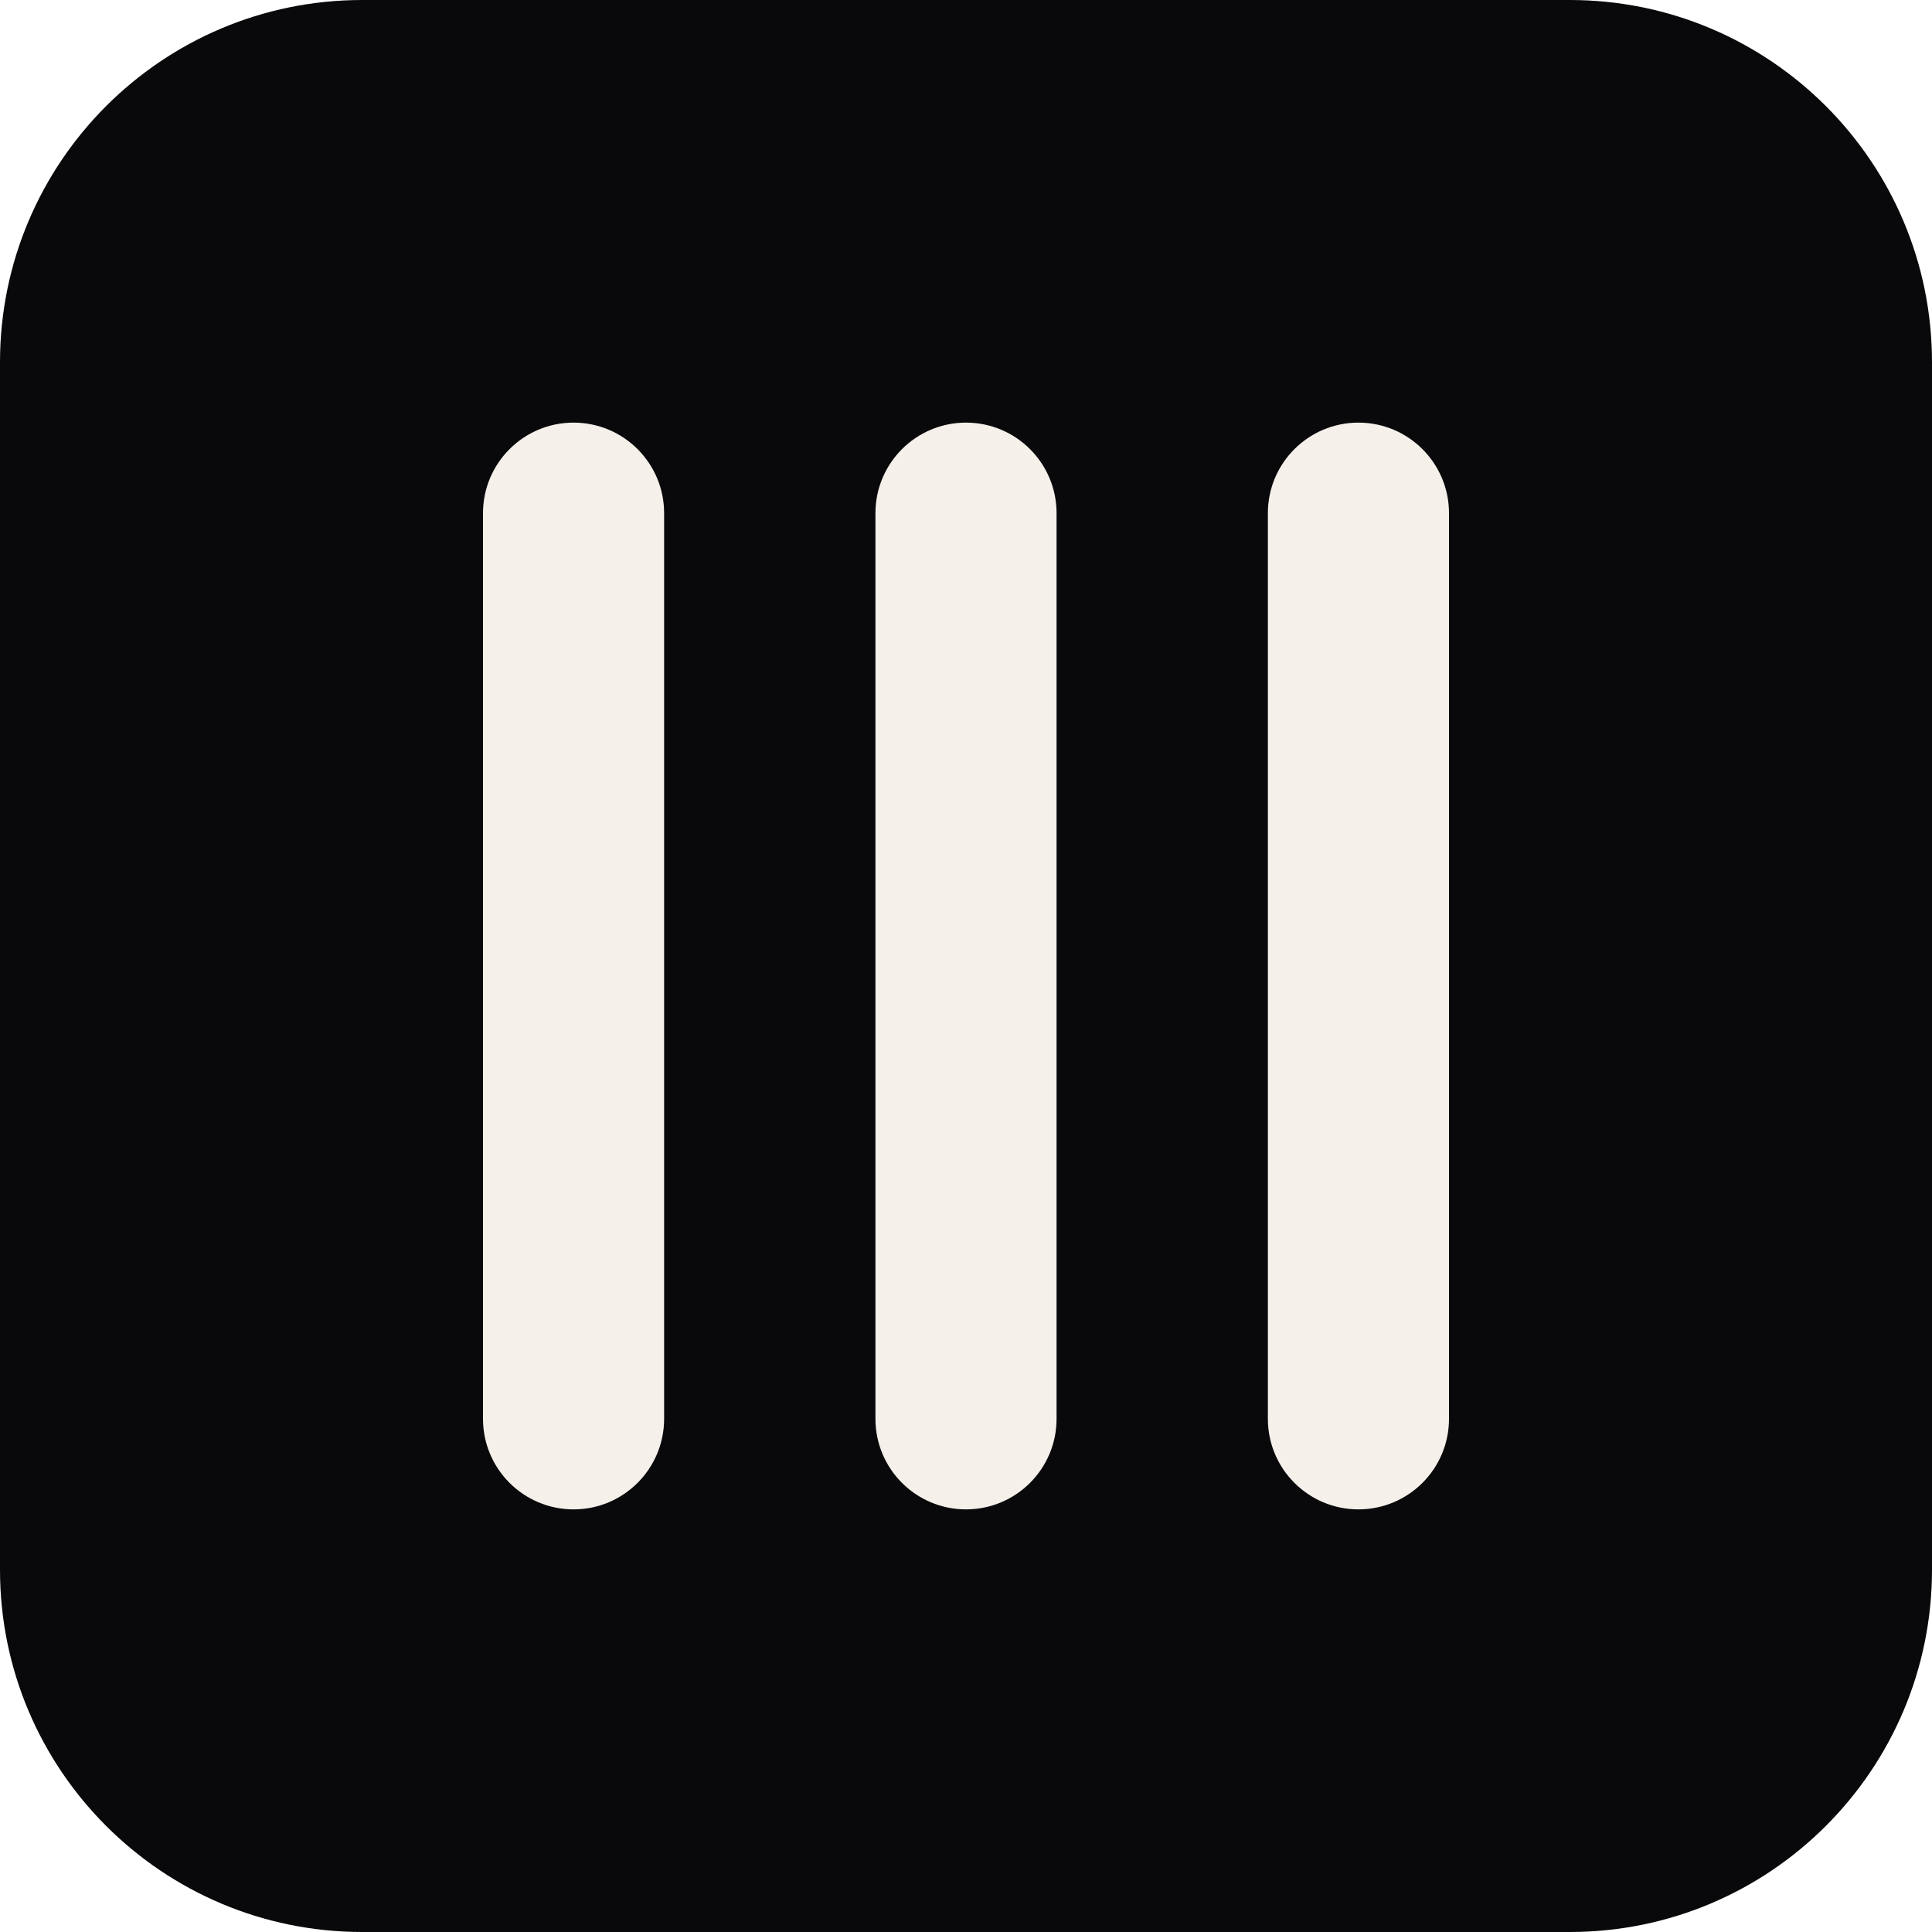
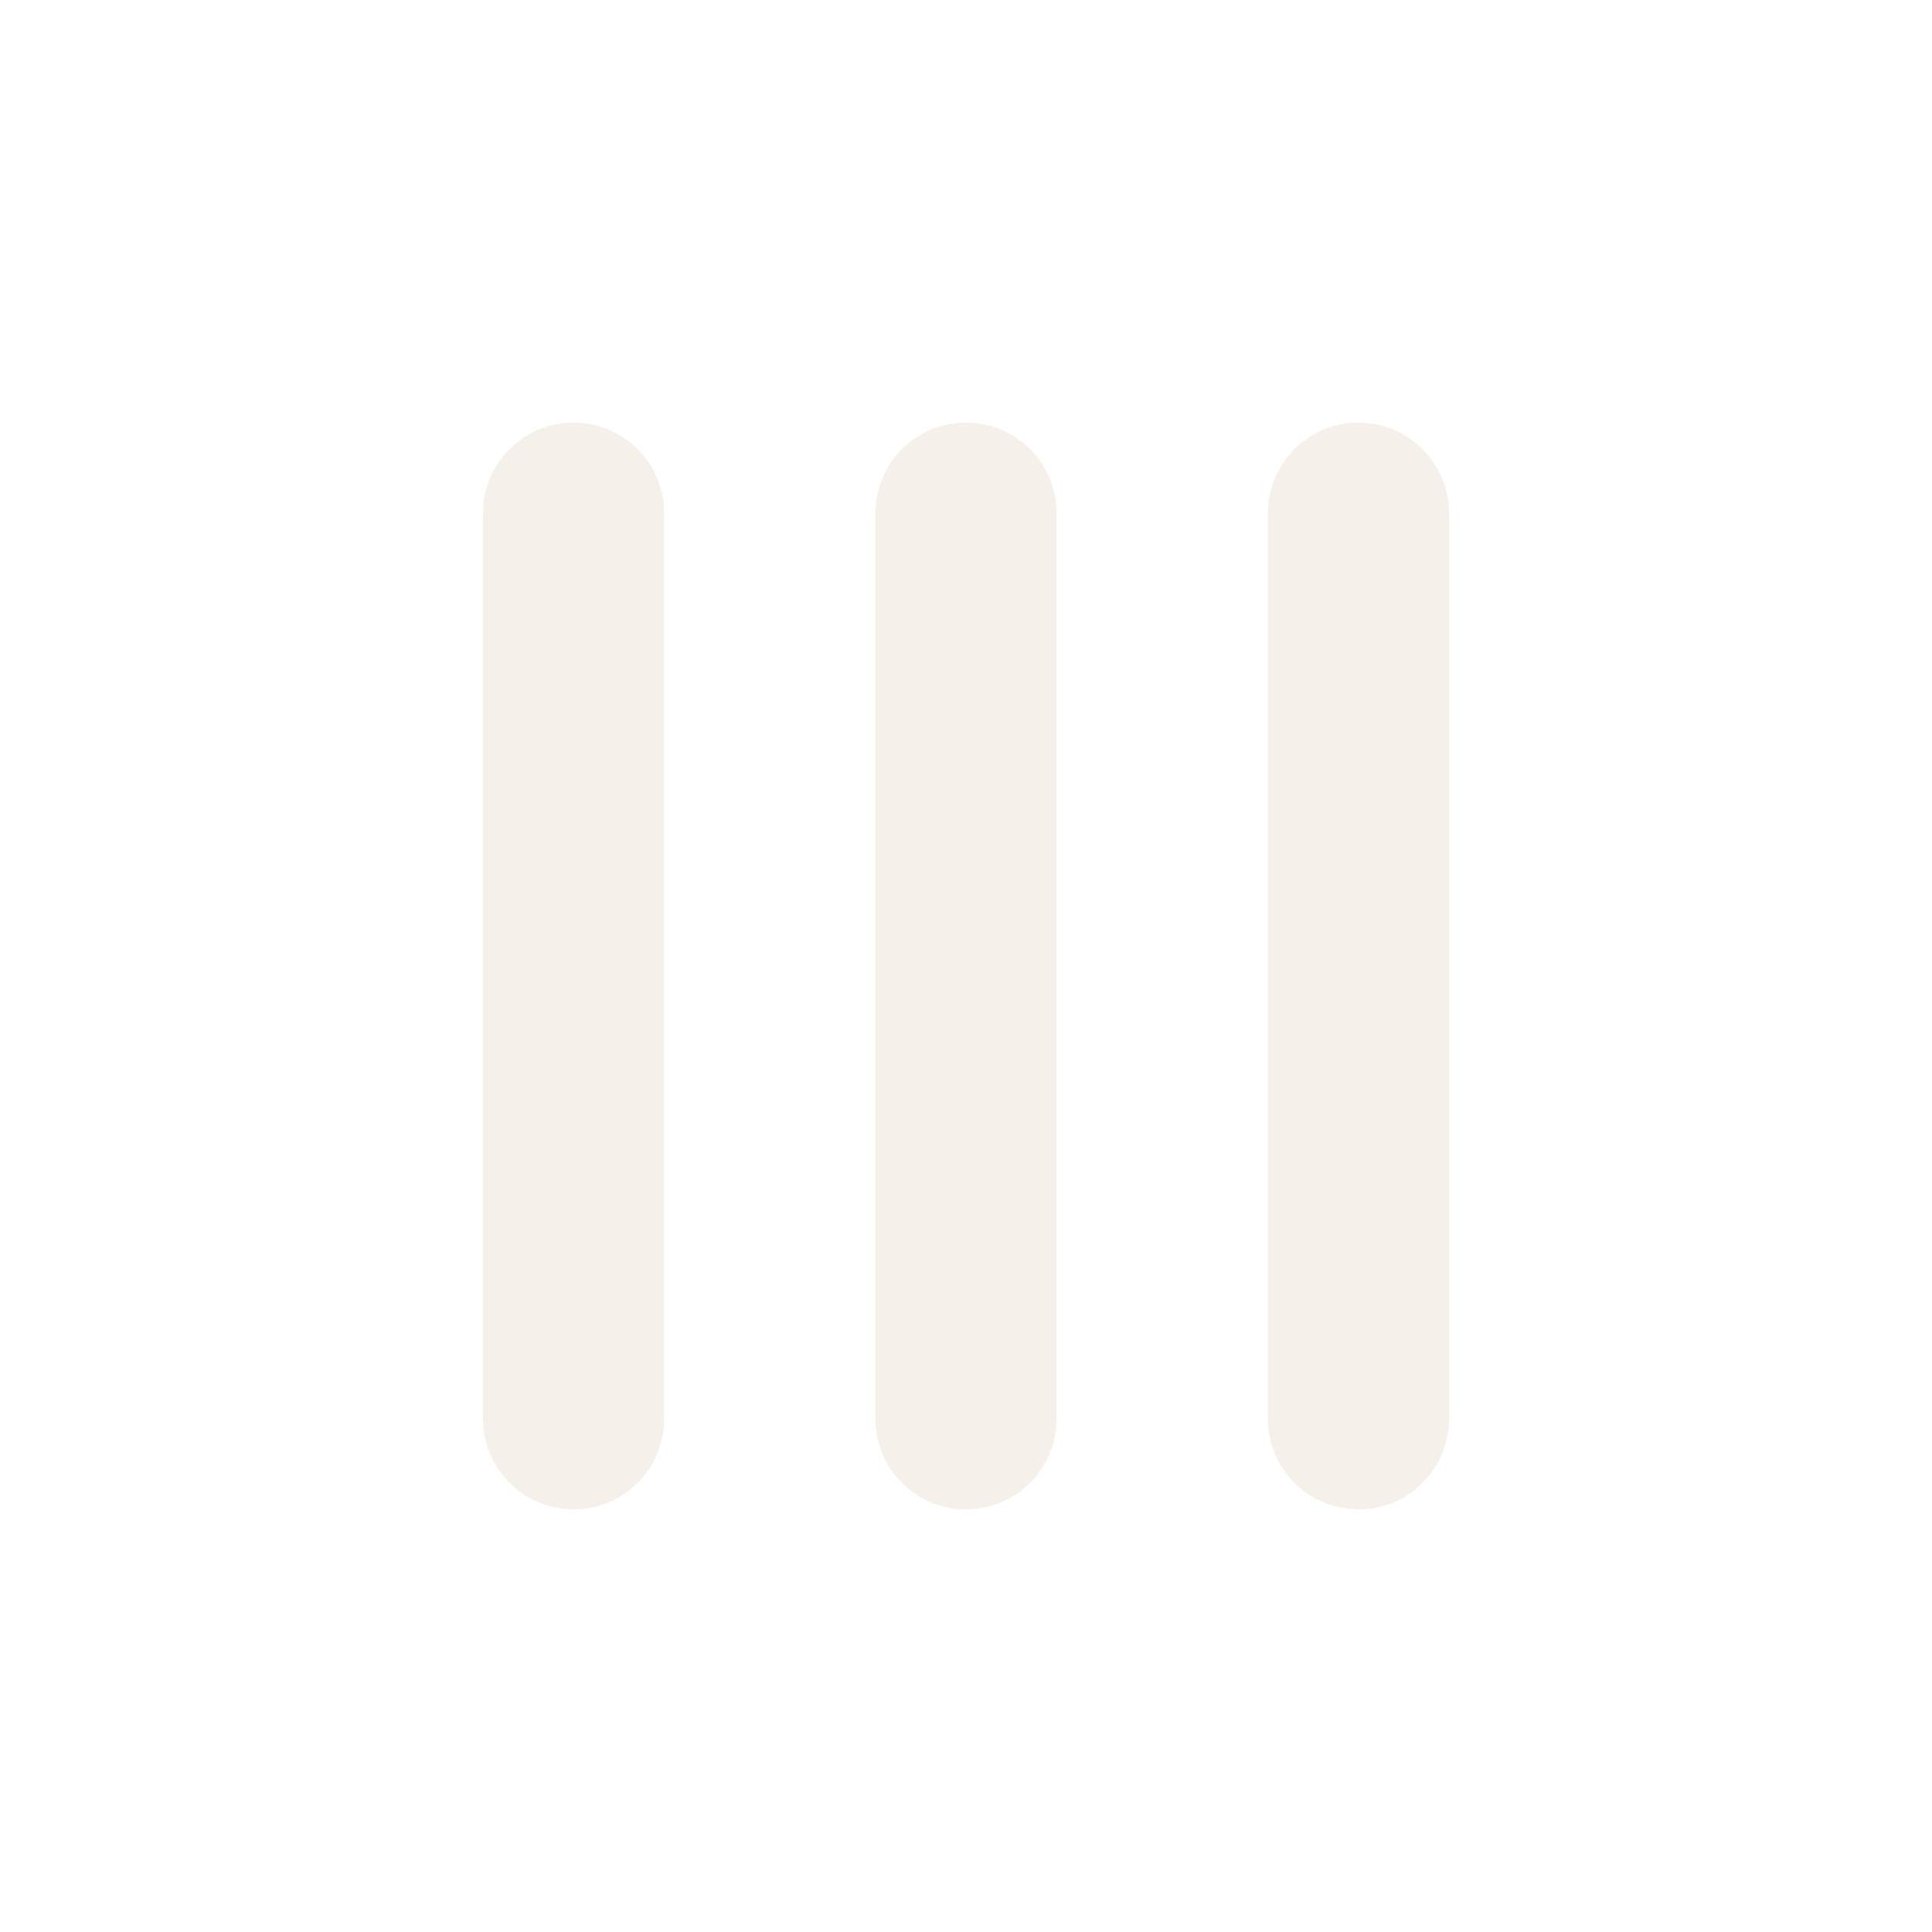
<svg xmlns="http://www.w3.org/2000/svg" viewBox="0 0 32 32" fill="none">
-   <rect width="32" height="32" rx="6" fill="#09090b" />
  <rect x="8" y="7" width="3" height="18" rx="1.5" fill="#f5f0ea" />
  <rect x="14.5" y="7" width="3" height="18" rx="1.5" fill="#f5f0ea" />
  <rect x="21" y="7" width="3" height="18" rx="1.5" fill="#f5f0ea" />
</svg>
